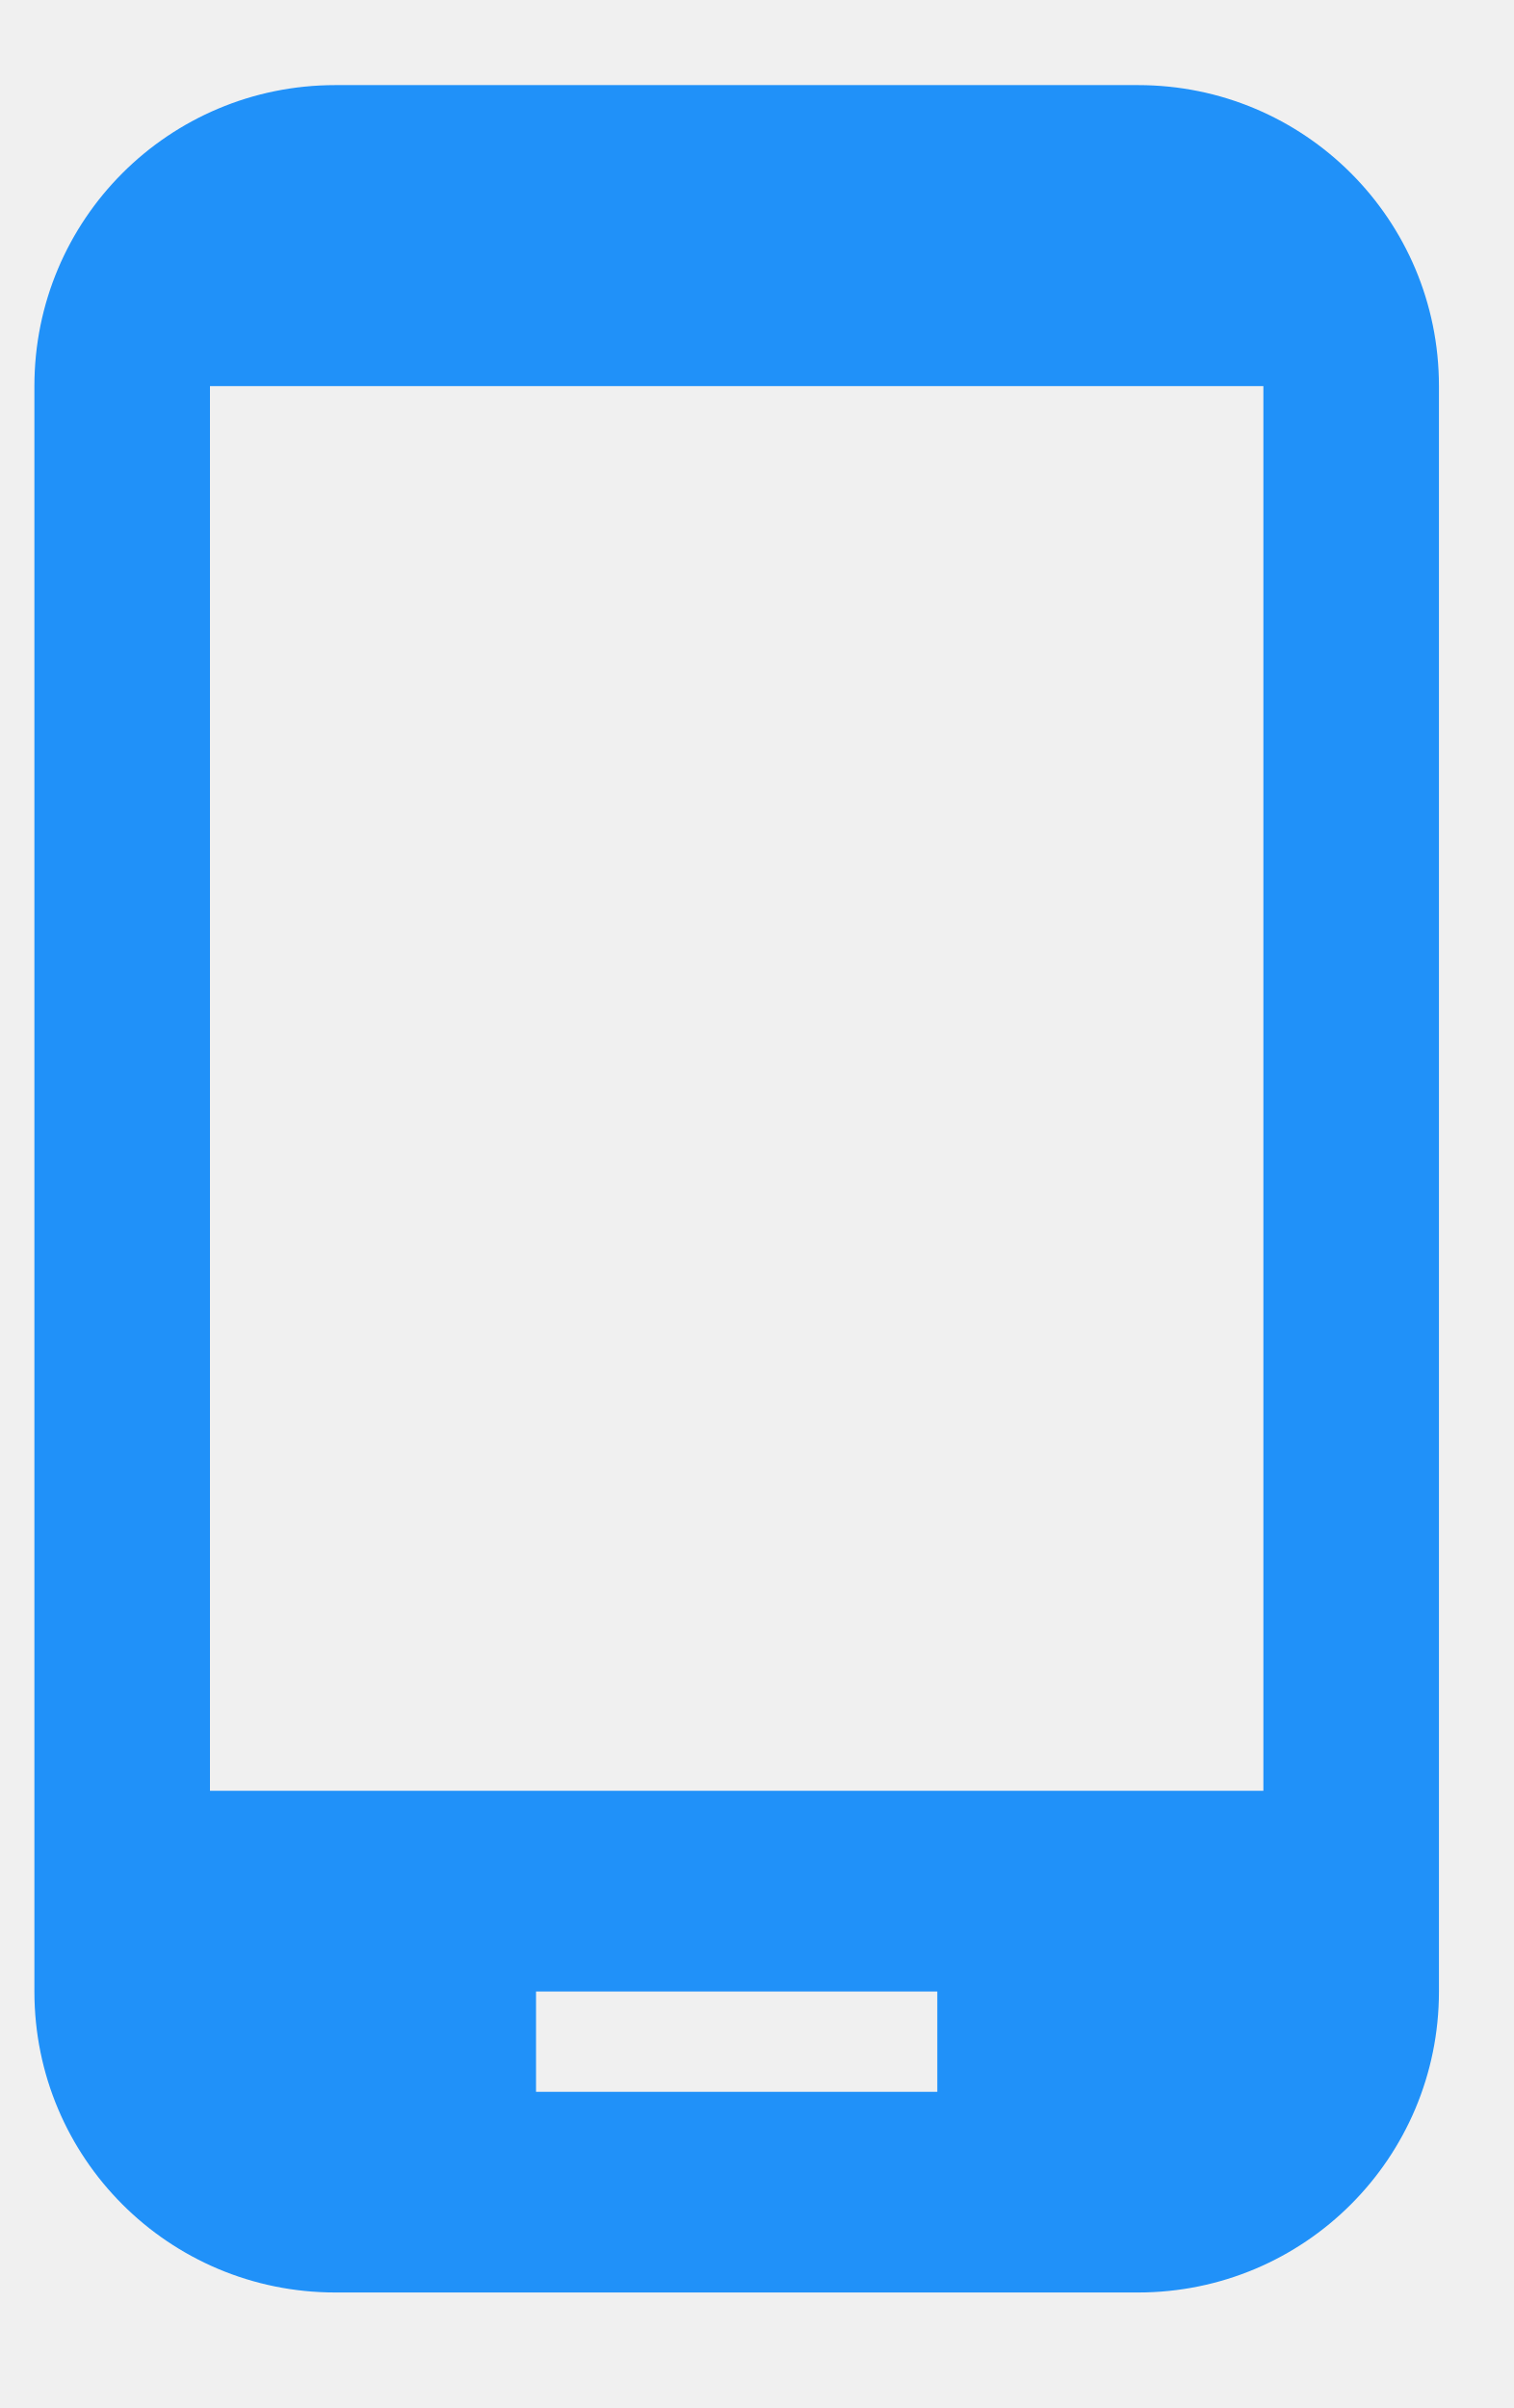
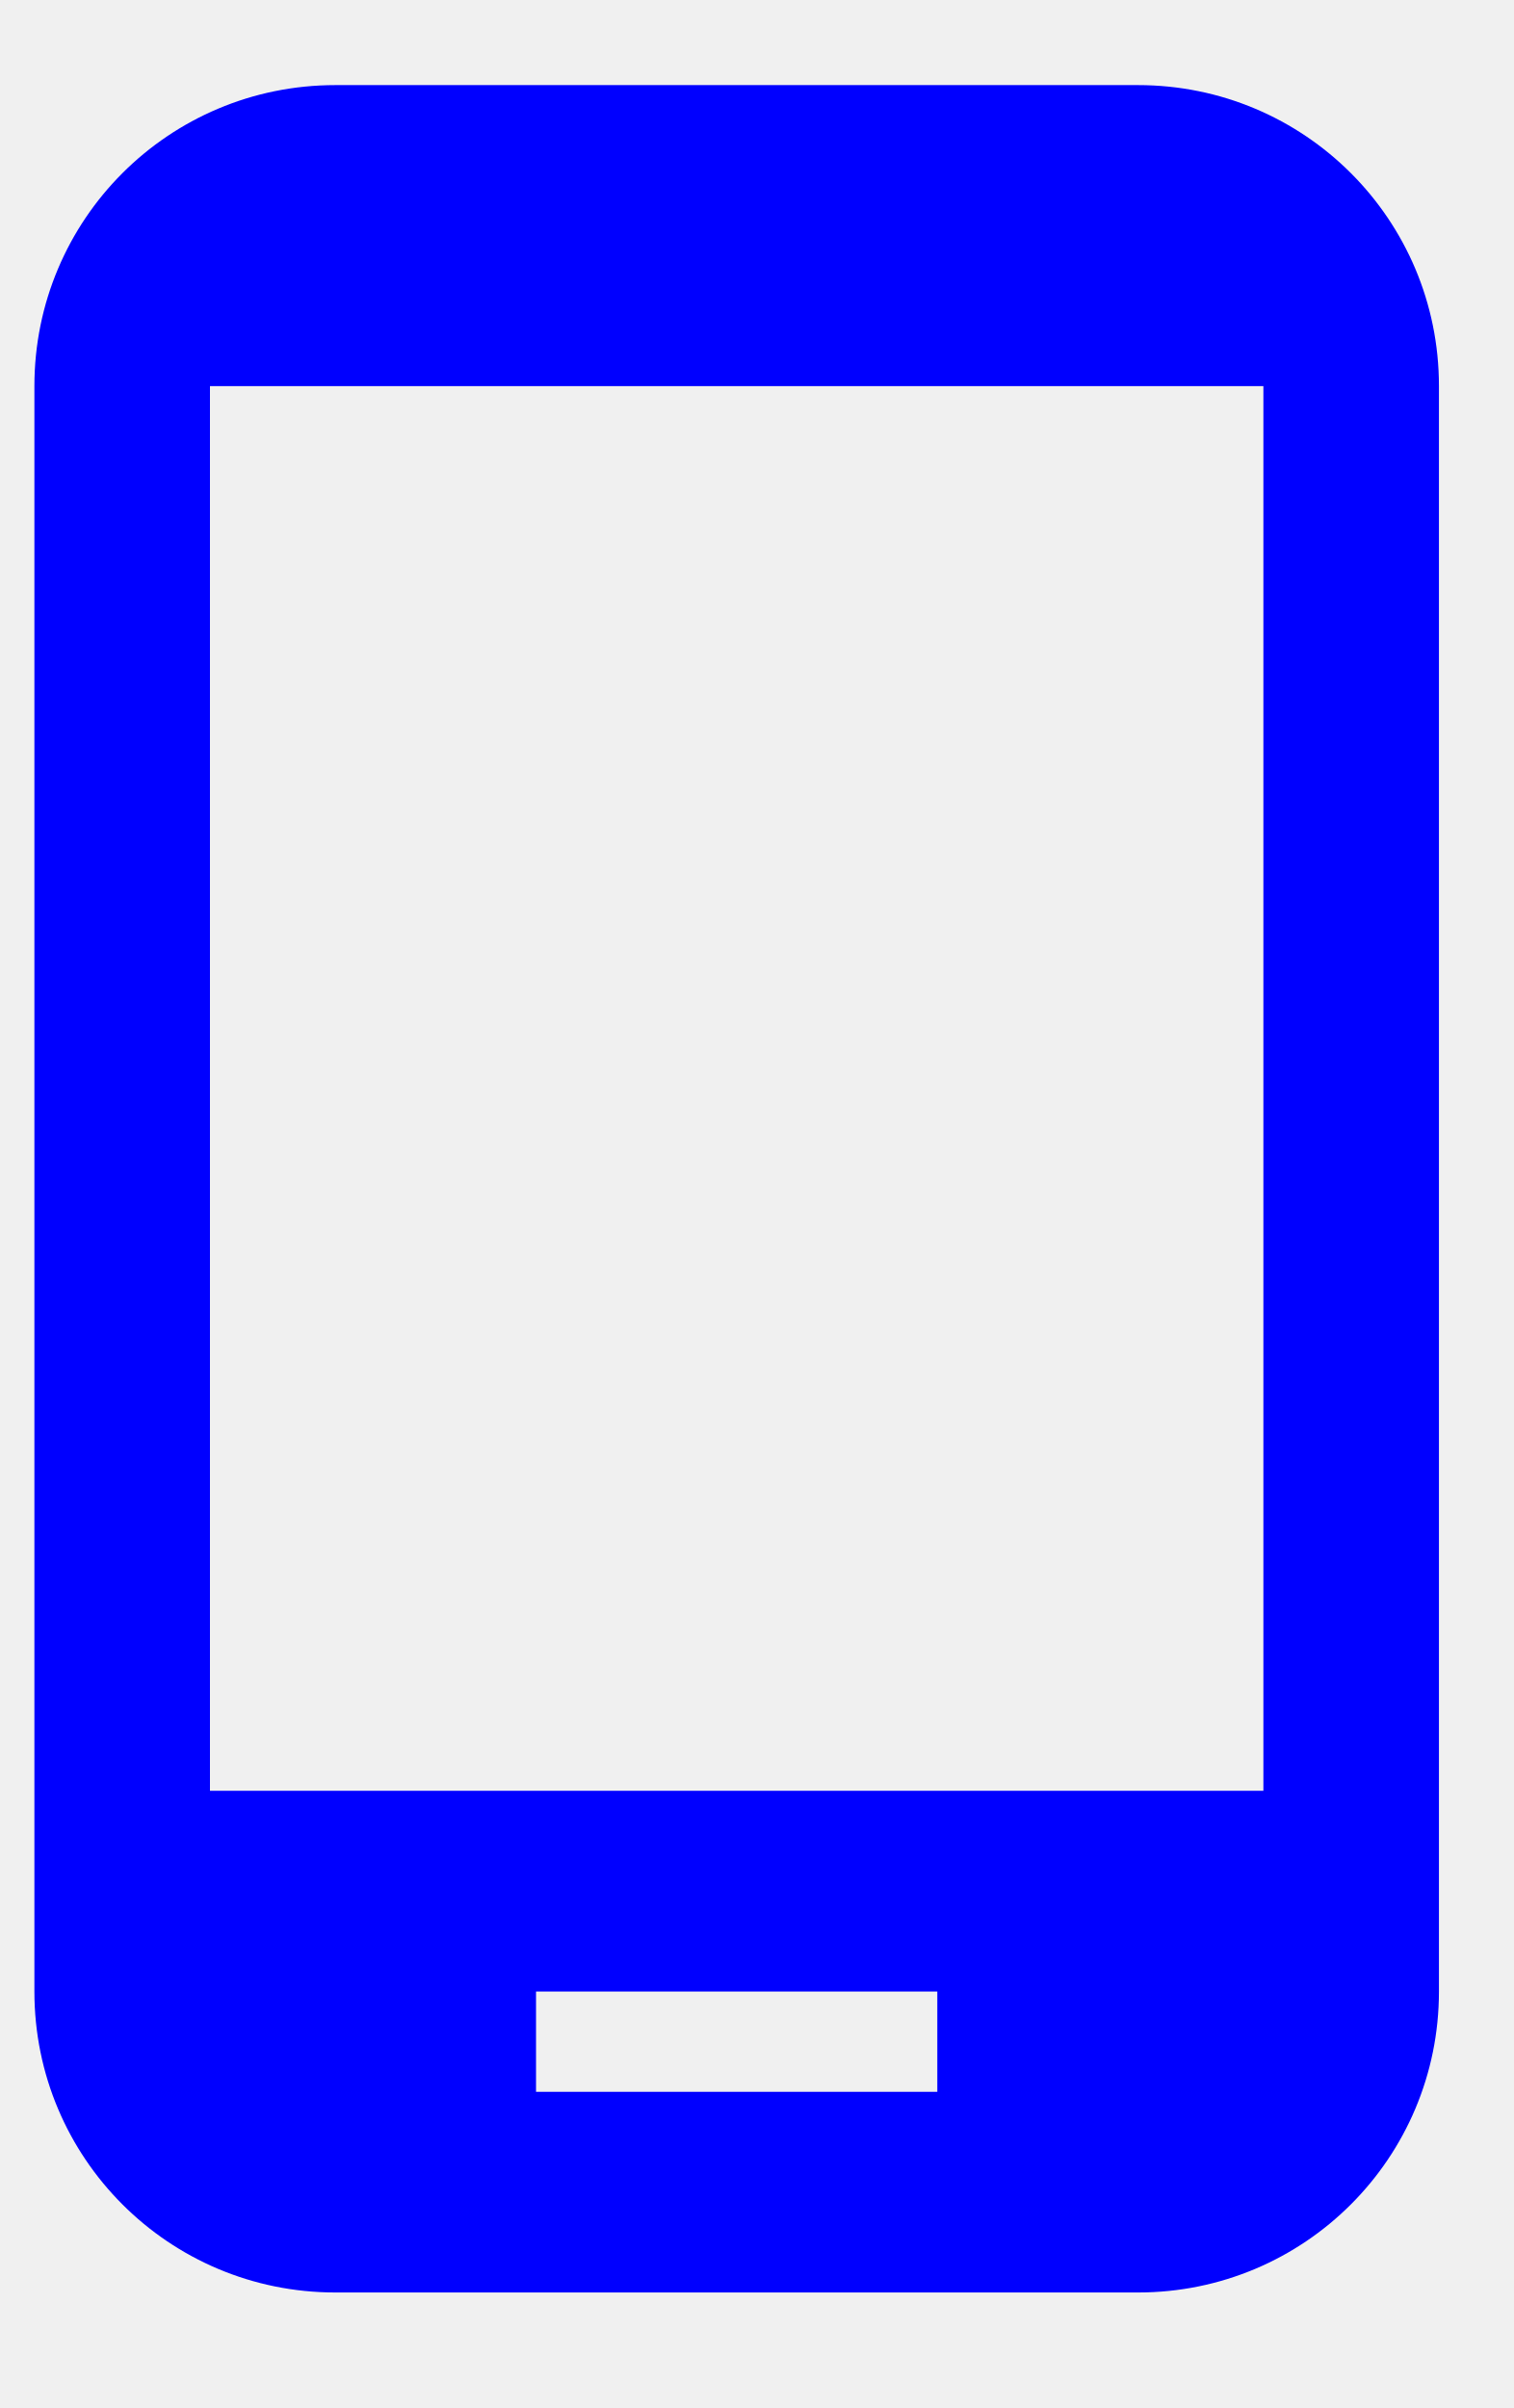
<svg xmlns="http://www.w3.org/2000/svg" width="22" height="35" viewBox="0 0 22 35" fill="none">
  <g clip-path="url(#clip0_67_7868)">
-     <path d="M16.542 1.237H4.875C2.454 1.237 0.5 3.191 0.5 5.612V28.946C0.5 31.366 2.454 33.321 4.875 33.321H16.542C18.962 33.321 20.917 31.366 20.917 28.946V5.612C20.917 3.191 18.962 1.237 16.542 1.237ZM13.625 30.404H7.792V28.946H13.625V30.404ZM18.365 26.029H3.052V5.612H18.365V26.029Z" fill="#2091F9" />
+     <path d="M16.542 1.237H4.875C2.454 1.237 0.5 3.191 0.5 5.612V28.946C0.5 31.366 2.454 33.321 4.875 33.321H16.542C18.962 33.321 20.917 31.366 20.917 28.946V5.612C20.917 3.191 18.962 1.237 16.542 1.237ZM13.625 30.404H7.792V28.946H13.625V30.404ZM18.365 26.029H3.052V5.612H18.365V26.029Z" fill="blue" />
  </g>
  <defs>
    <clipPath id="clip0_67_7868">
      <rect width="21" height="34" fill="white" transform="translate(0.5 0.279297)" />
    </clipPath>
  </defs>
</svg>
